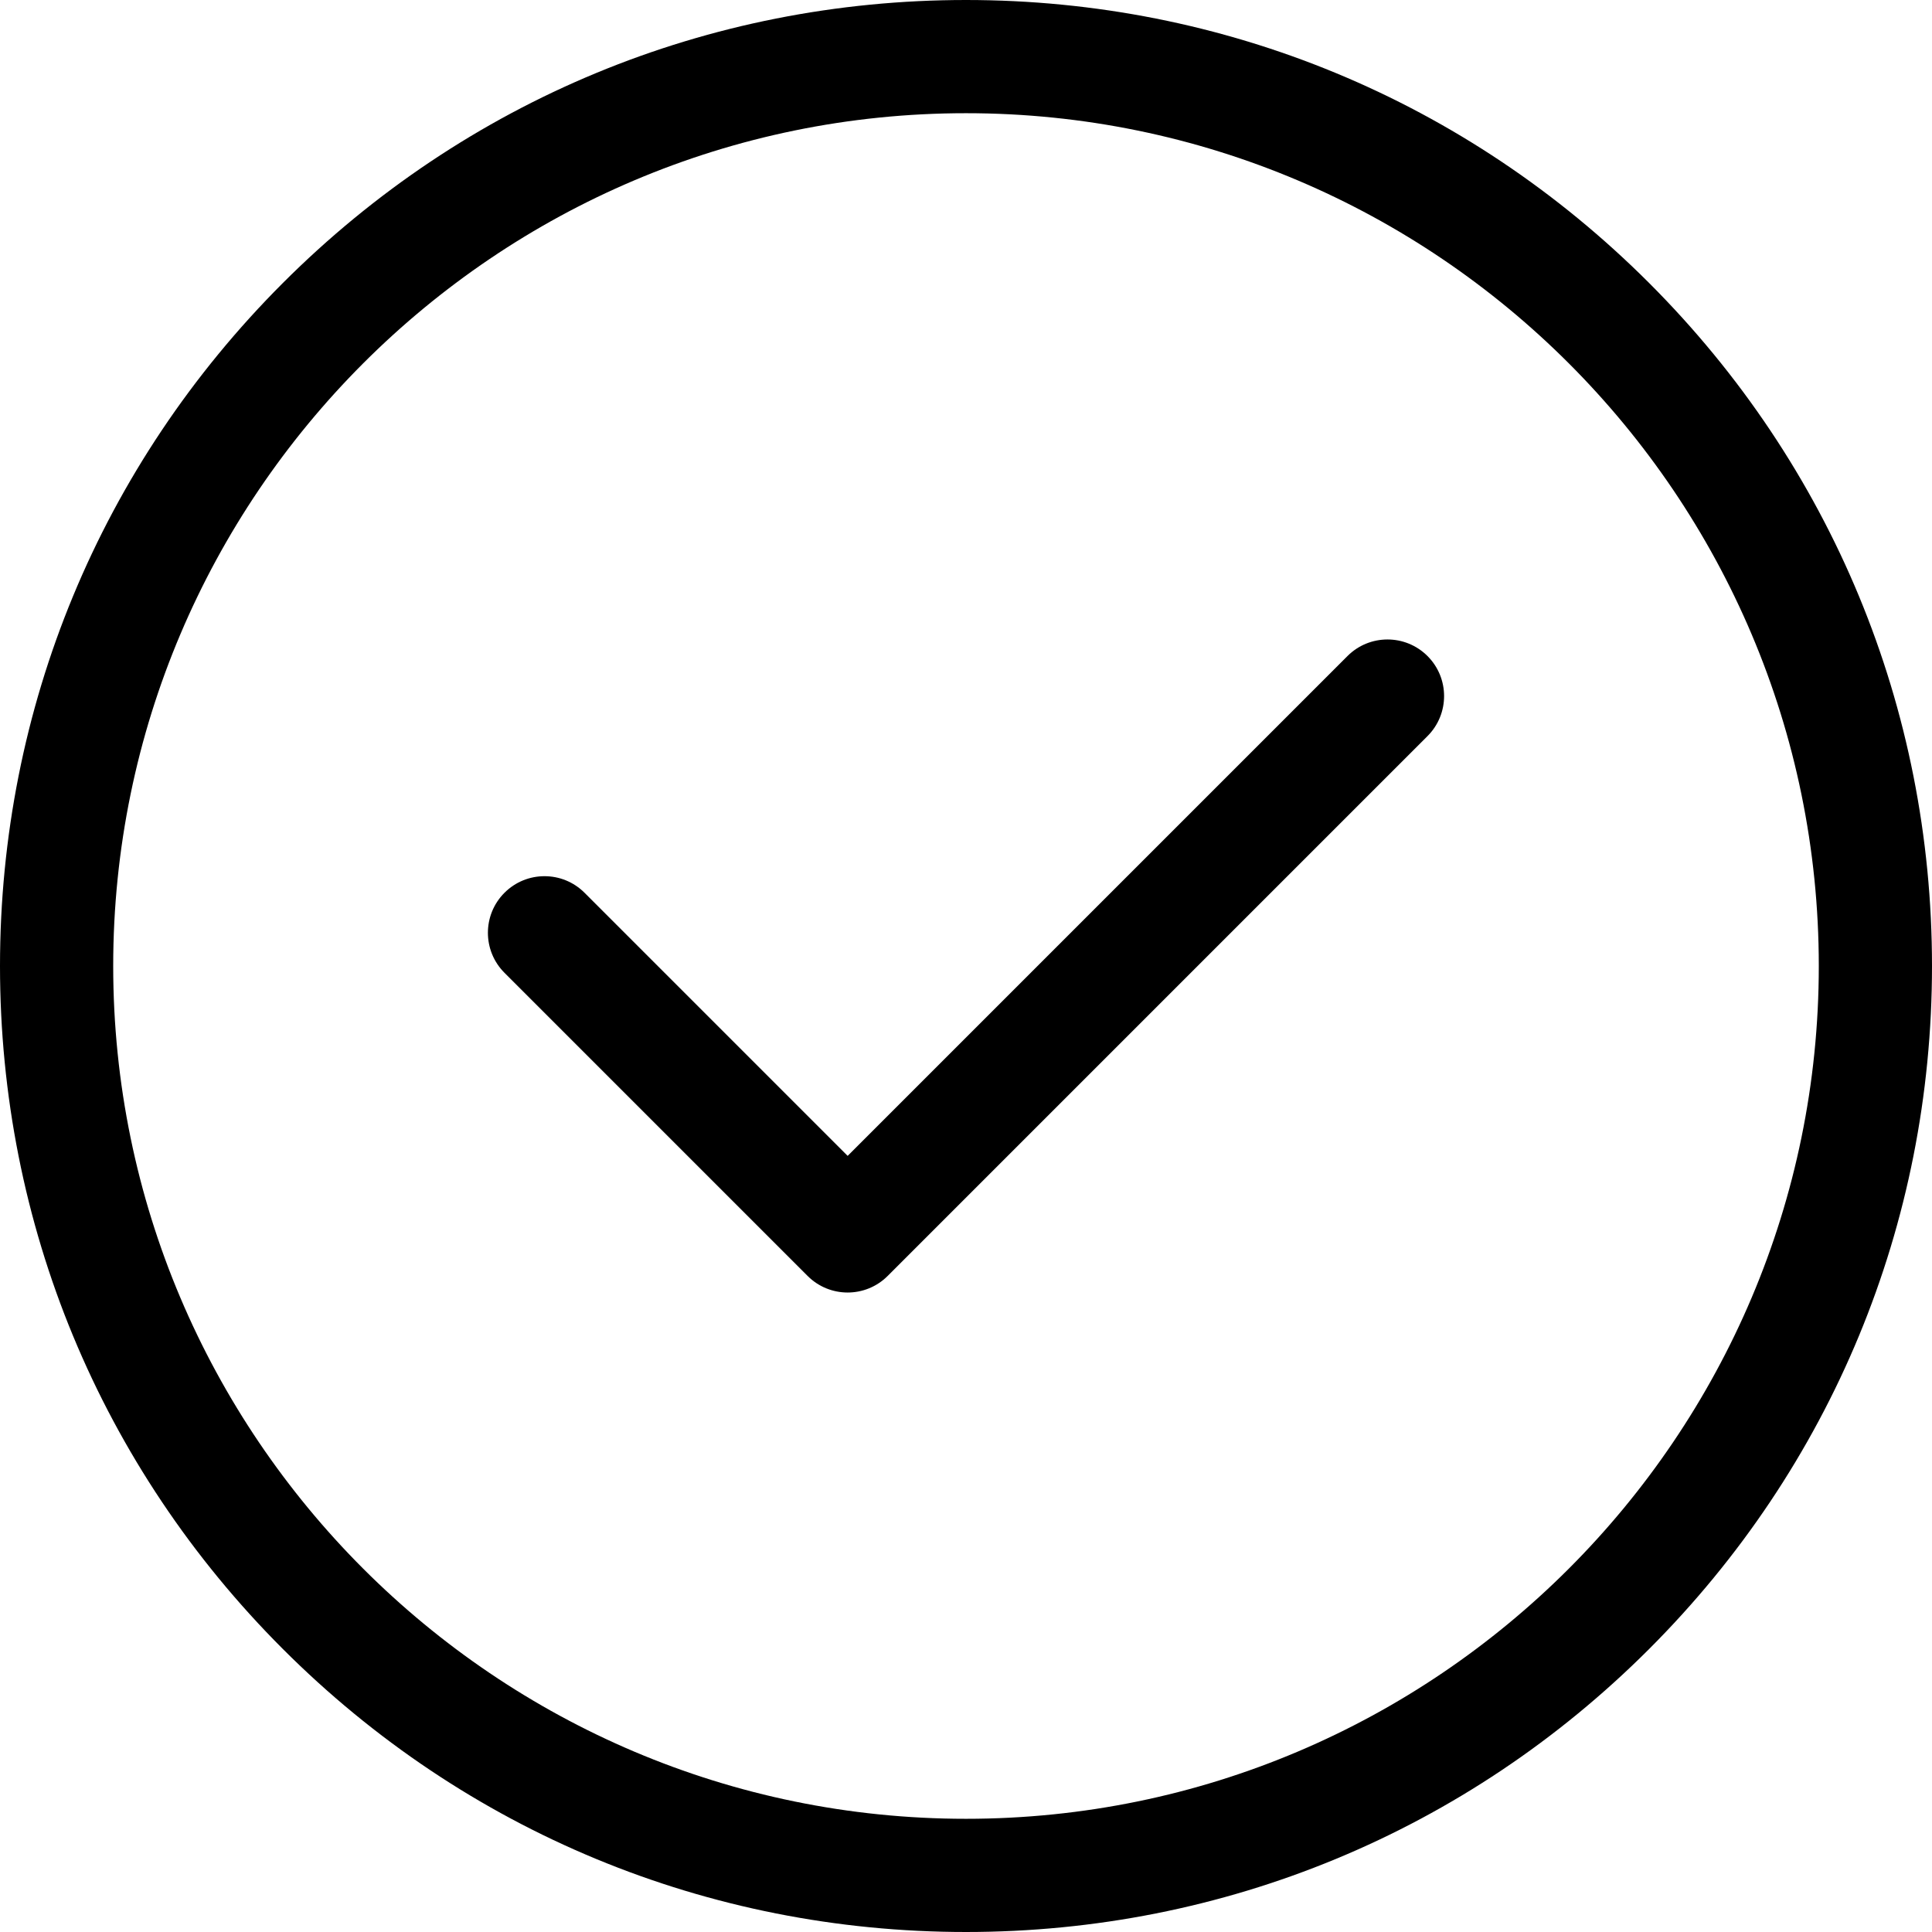
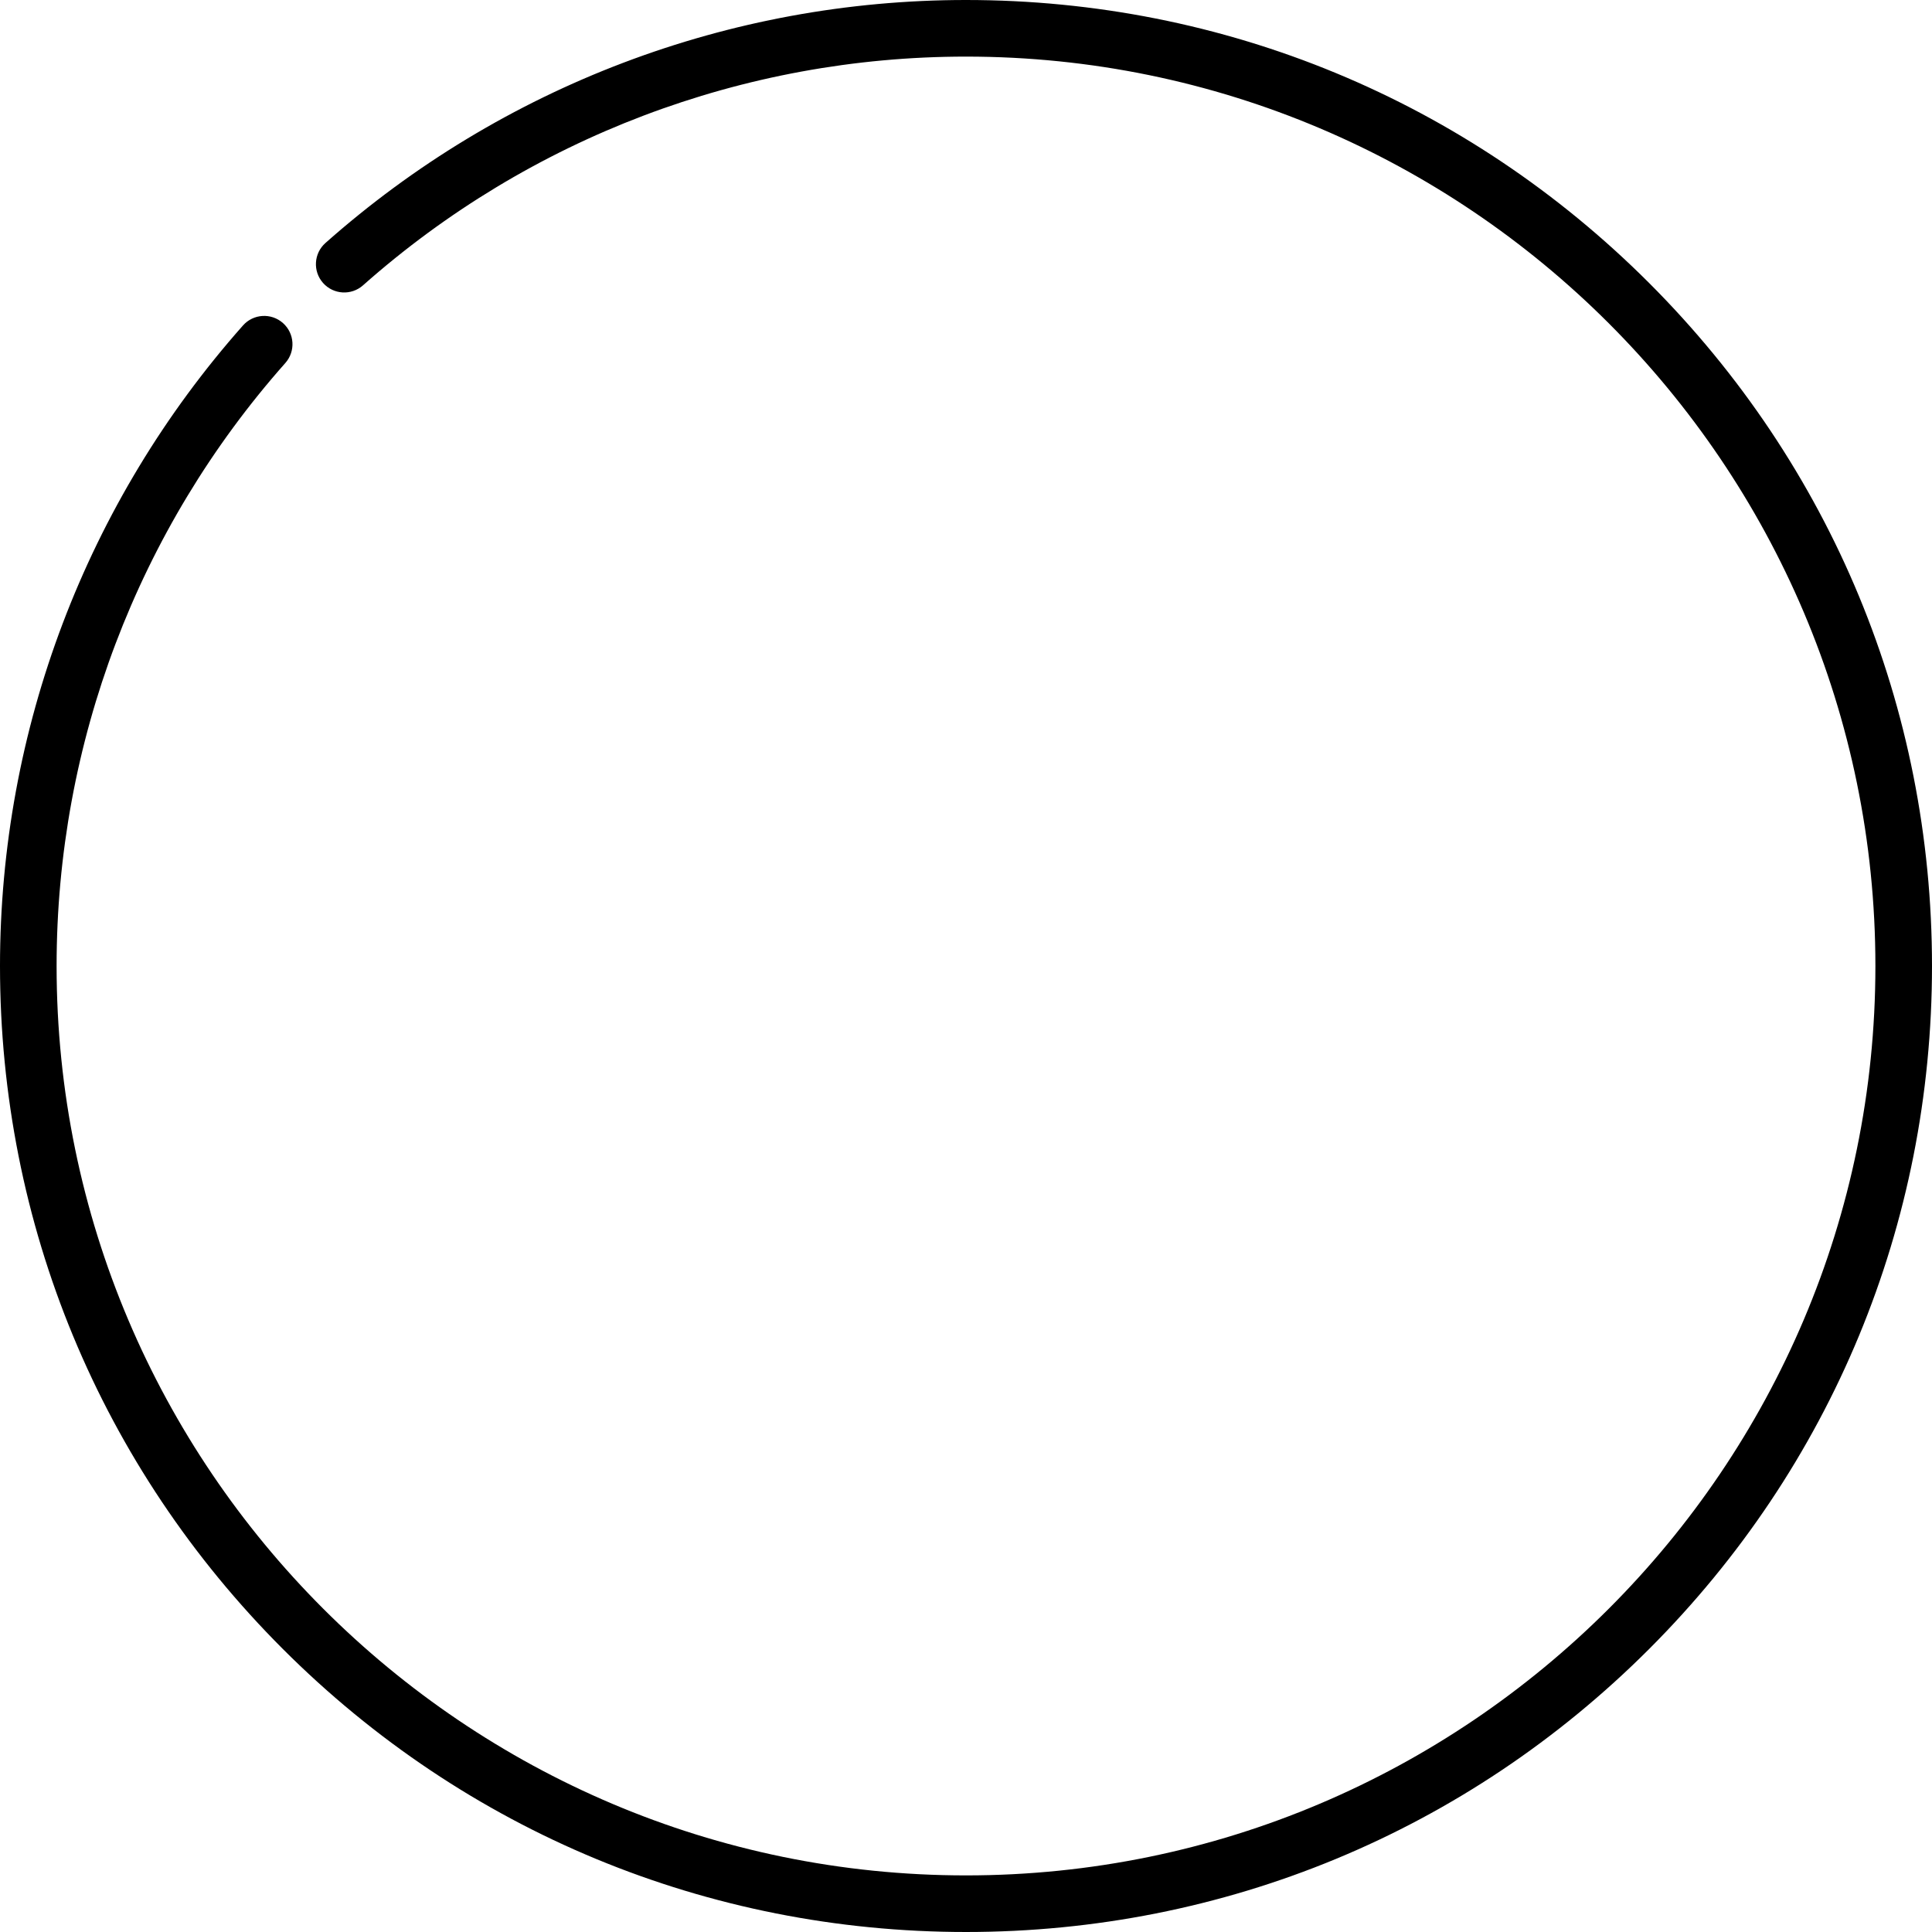
<svg xmlns="http://www.w3.org/2000/svg" version="1.1" id="Capa_1" x="0px" y="0px" viewBox="0 0 512 512" style="enable-background:new 0 0 512 512;" xml:space="preserve">
  <g>
    <g>
-       <path d="M437.019,74.98C388.667,26.629,324.38,0,256,0C187.619,0,123.331,26.629,74.98,74.98C26.628,123.332,0,187.62,0,256    s26.628,132.667,74.98,181.019C123.332,485.371,187.619,512,256,512c68.38,0,132.667-26.629,181.019-74.981    C485.371,388.667,512,324.38,512,256S485.371,123.333,437.019,74.98z M256,482C131.383,482,30,380.617,30,256S131.383,30,256,30    s226,101.383,226,226S380.617,482,256,482z" />
-     </g>
-   </g>
-   <g>
-     <g>
-       <path d="M378.305,173.859c-5.857-5.856-15.355-5.856-21.212,0.001L224.634,306.319l-69.727-69.727    c-5.857-5.857-15.355-5.857-21.213,0c-5.858,5.857-5.858,15.355,0,21.213l80.333,80.333c2.929,2.929,6.768,4.393,10.606,4.393    c3.838,0,7.678-1.465,10.606-4.393l143.066-143.066C384.163,189.215,384.163,179.717,378.305,173.859z" />
+       <path d="M437.02,74.981C388.667,26.629,324.38,0,256,0C193.371,0,133.084,22.87,86.246,64.396    c-3.099,2.748-3.384,7.488-0.636,10.588c2.748,3.099,7.488,3.384,10.587,0.636C140.289,36.529,197.041,15,256,15    c132.888,0,241,108.112,241,241S388.888,497,256,497S15,388.888,15,256c0-58.959,21.529-115.712,60.62-159.803    c2.748-3.099,2.463-7.84-0.636-10.587c-3.1-2.749-7.84-2.463-10.587,0.636C22.87,133.084,0,193.37,0,256    c0,68.38,26.629,132.667,74.98,181.019C123.333,485.371,187.62,512,256,512s132.667-26.629,181.02-74.981    C485.371,388.667,512,324.38,512,256S485.371,123.333,437.02,74.981z" />
    </g>
  </g>
  <g>
</g>
  <g>
</g>
  <g>
</g>
  <g>
</g>
  <g>
</g>
  <g>
</g>
  <g>
</g>
  <g>
</g>
  <g>
</g>
  <g>
</g>
  <g>
</g>
  <g>
</g>
  <g>
</g>
  <g>
</g>
  <g>
</g>
</svg>
